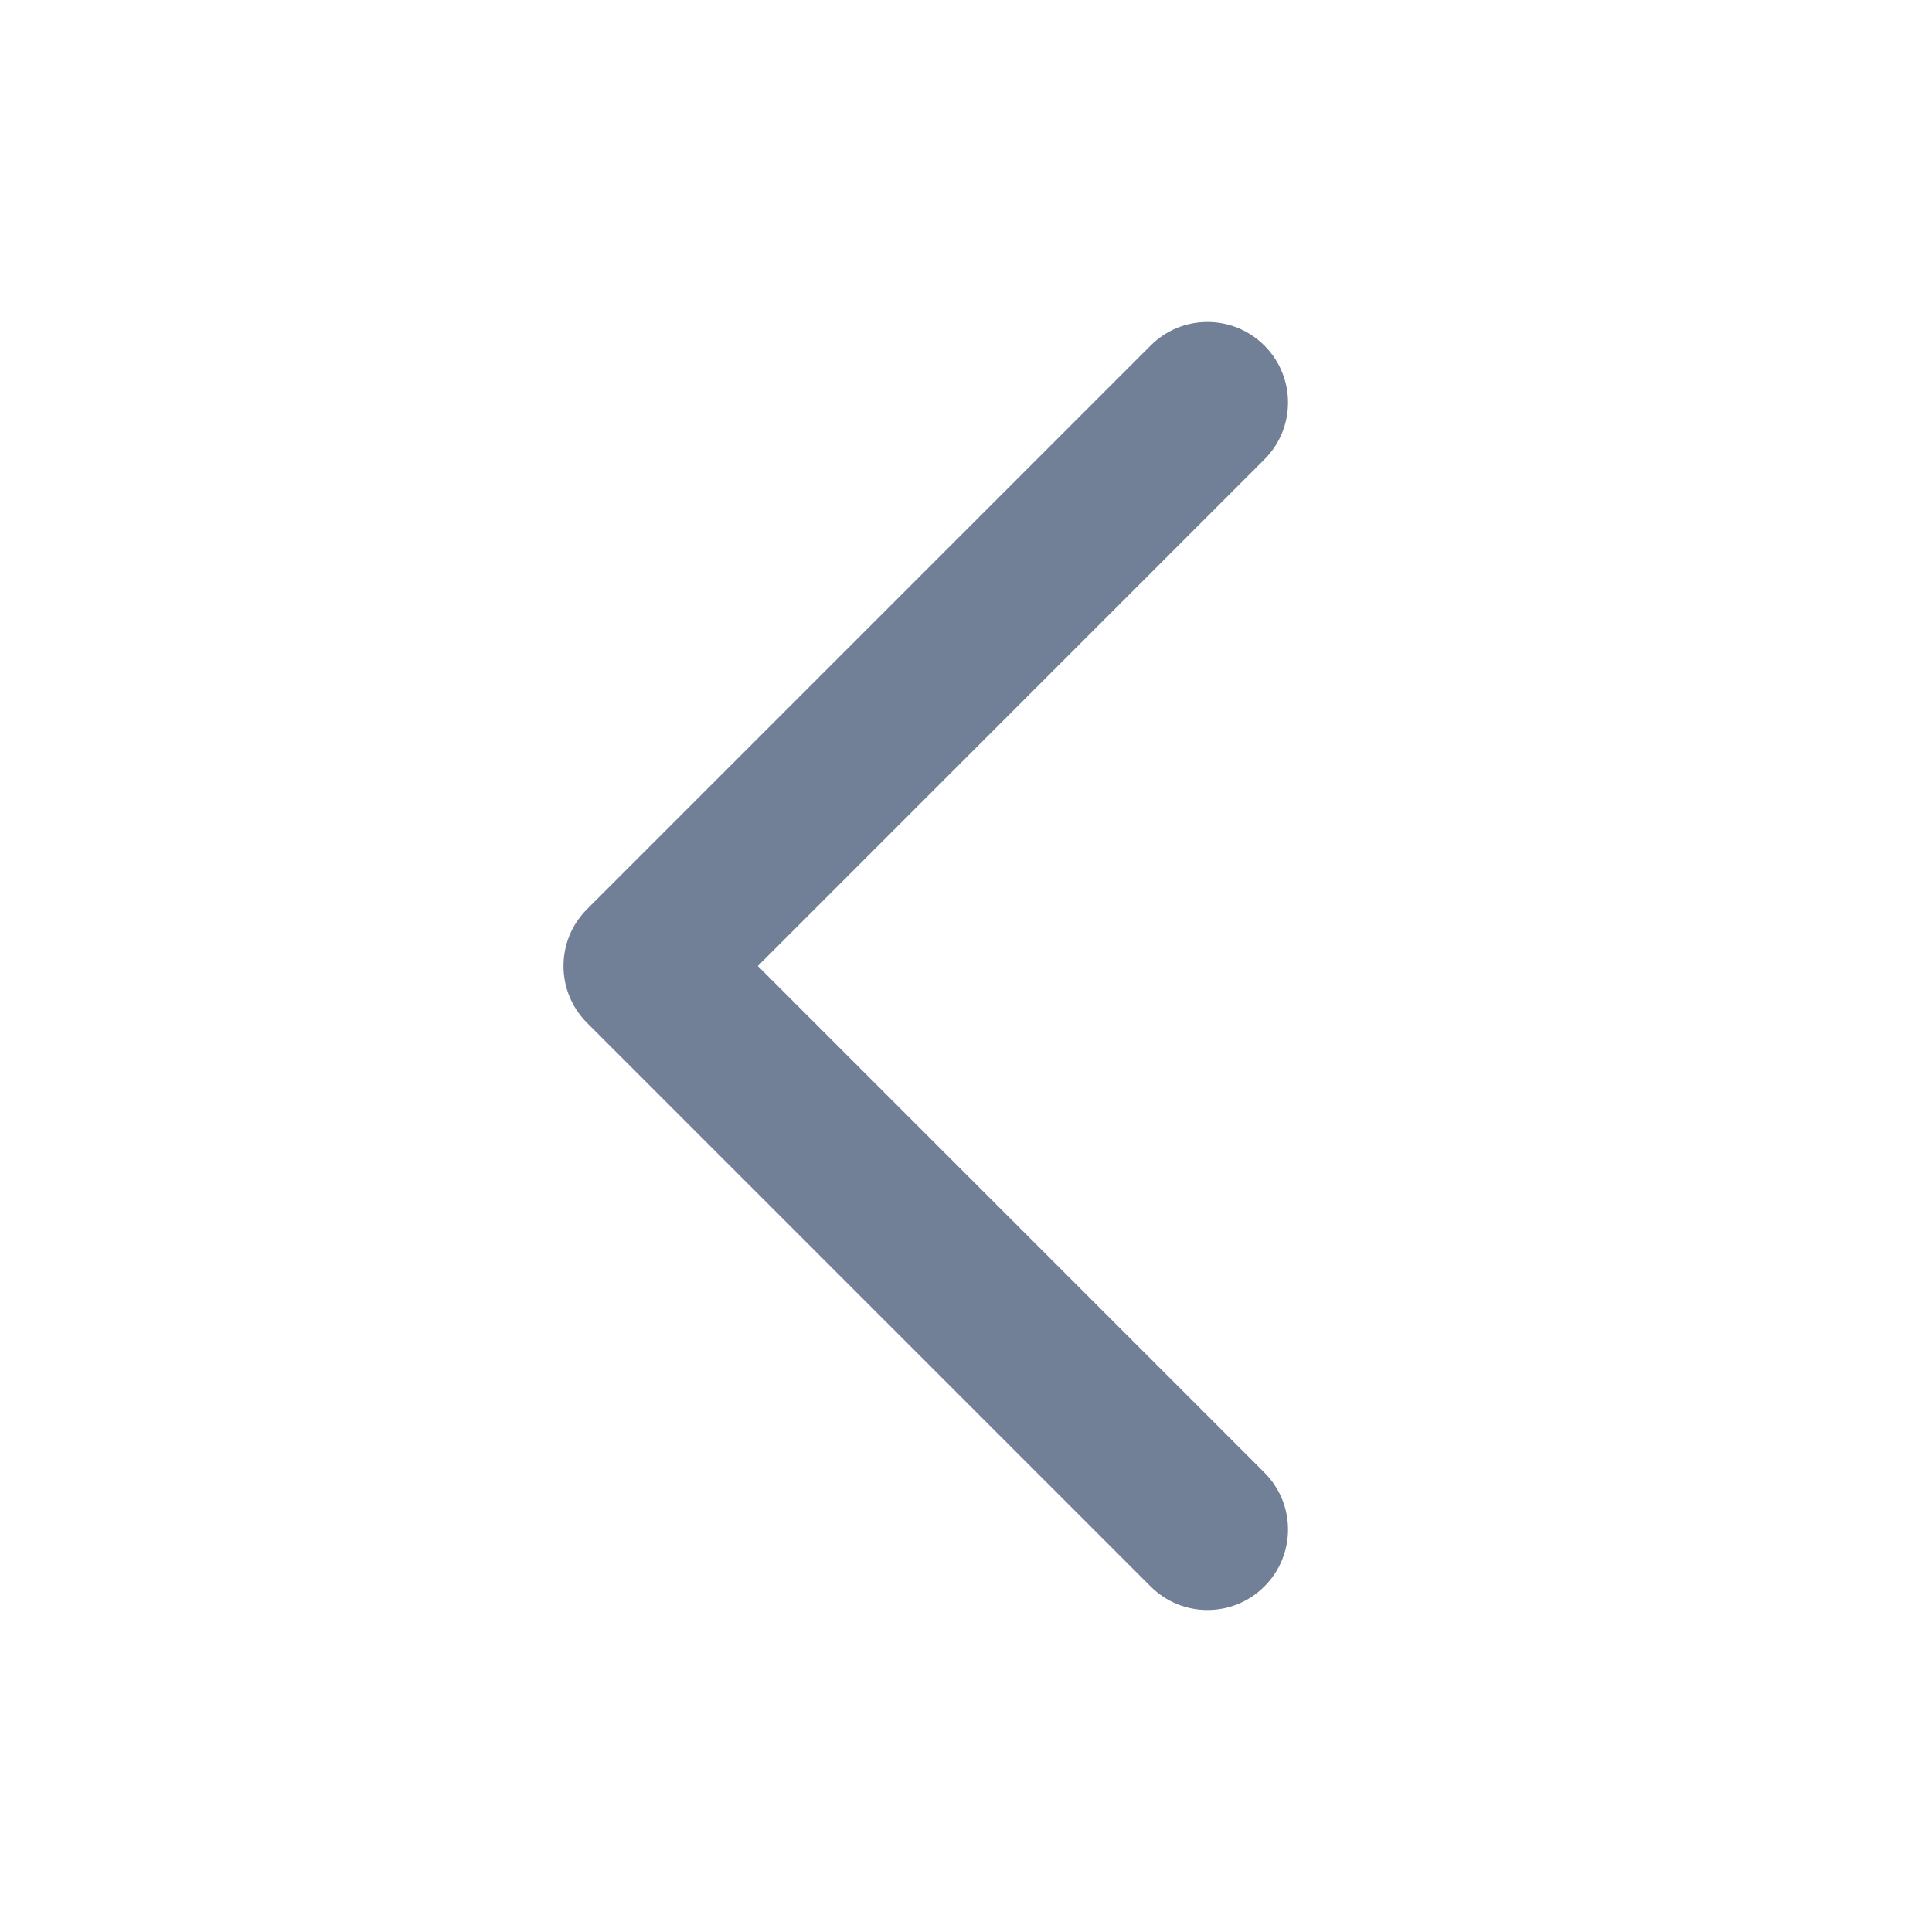
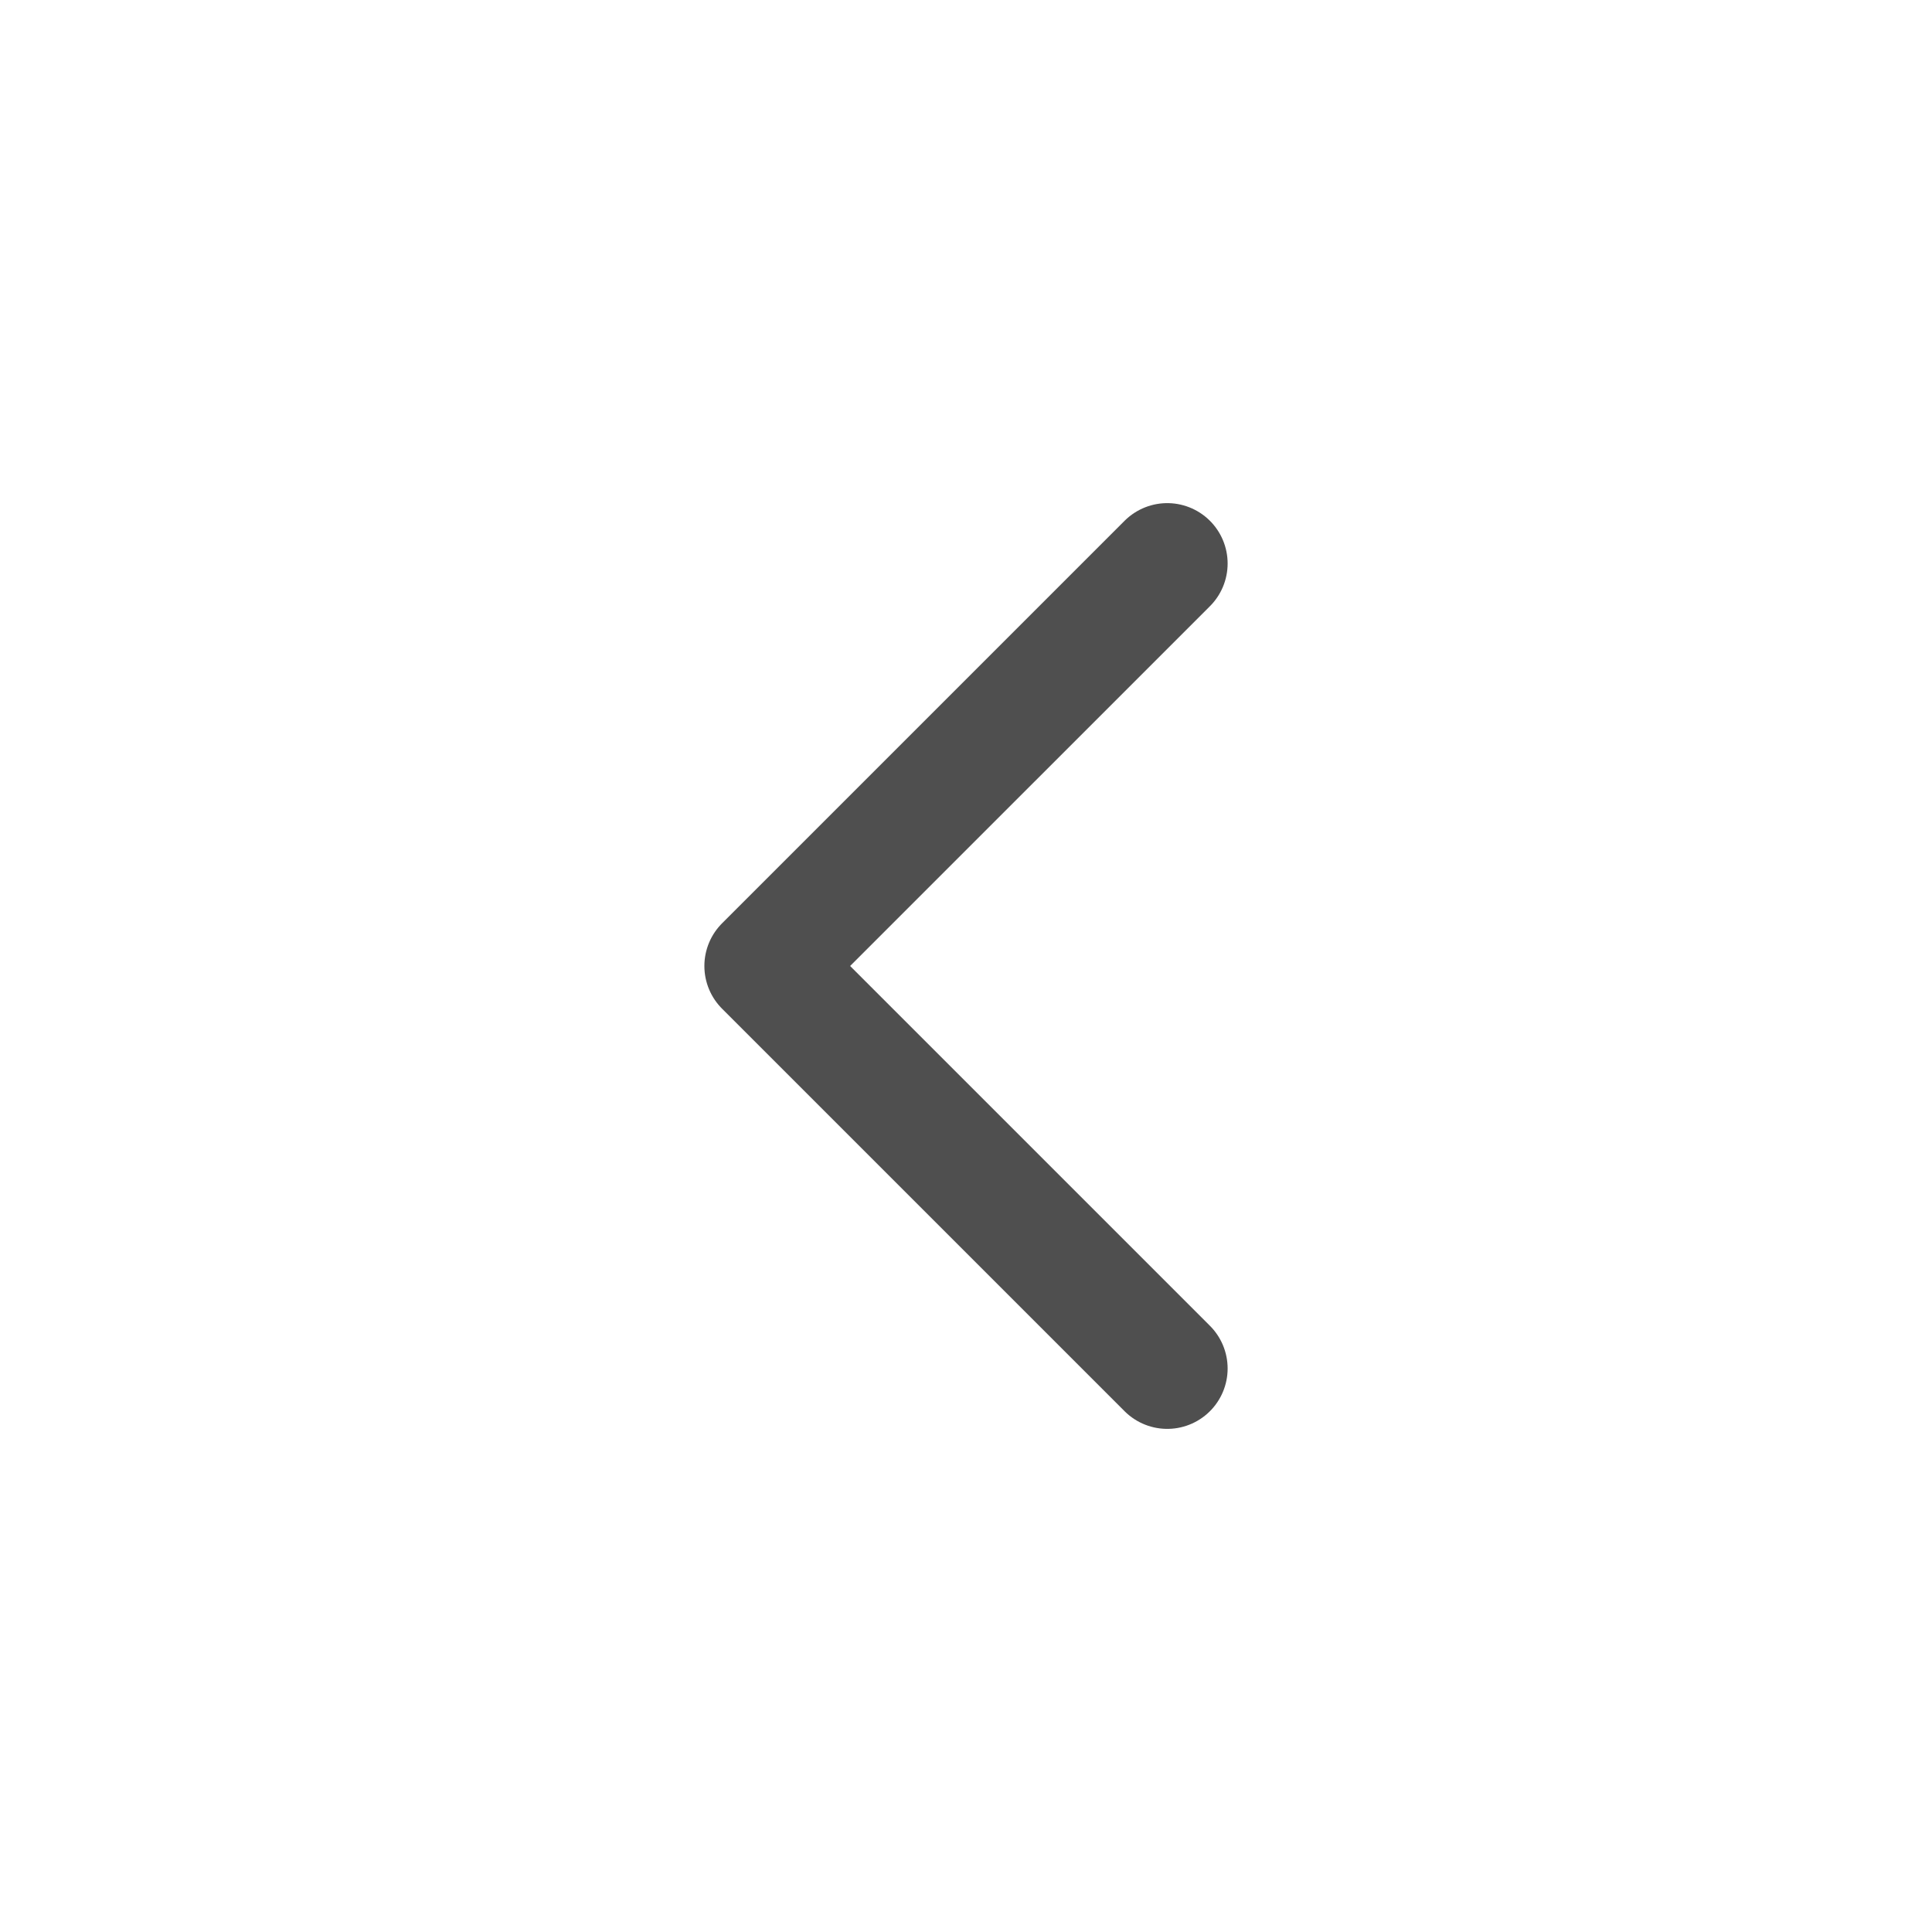
<svg xmlns="http://www.w3.org/2000/svg" width="24" height="24" viewBox="0 0 24 24" fill="none">
-   <path d="M14.293 19.707C14.683 20.098 15.317 20.098 15.707 19.707C16.098 19.317 16.098 18.683 15.707 18.293L14.293 19.707ZM8 12L7.293 11.293C6.902 11.683 6.902 12.317 7.293 12.707L8 12ZM15.707 5.707C16.098 5.317 16.098 4.683 15.707 4.293C15.317 3.902 14.683 3.902 14.293 4.293L15.707 5.707ZM15.707 18.293L8.707 11.293L7.293 12.707L14.293 19.707L15.707 18.293ZM8.707 12.707L15.707 5.707L14.293 4.293L7.293 11.293L8.707 12.707Z" fill="#718096" />
+   <path d="M14.5 17L9.5 12L14.5 7" stroke="#4F4F4F" stroke-width="1.5" stroke-linecap="round" stroke-linejoin="round" />
</svg>
